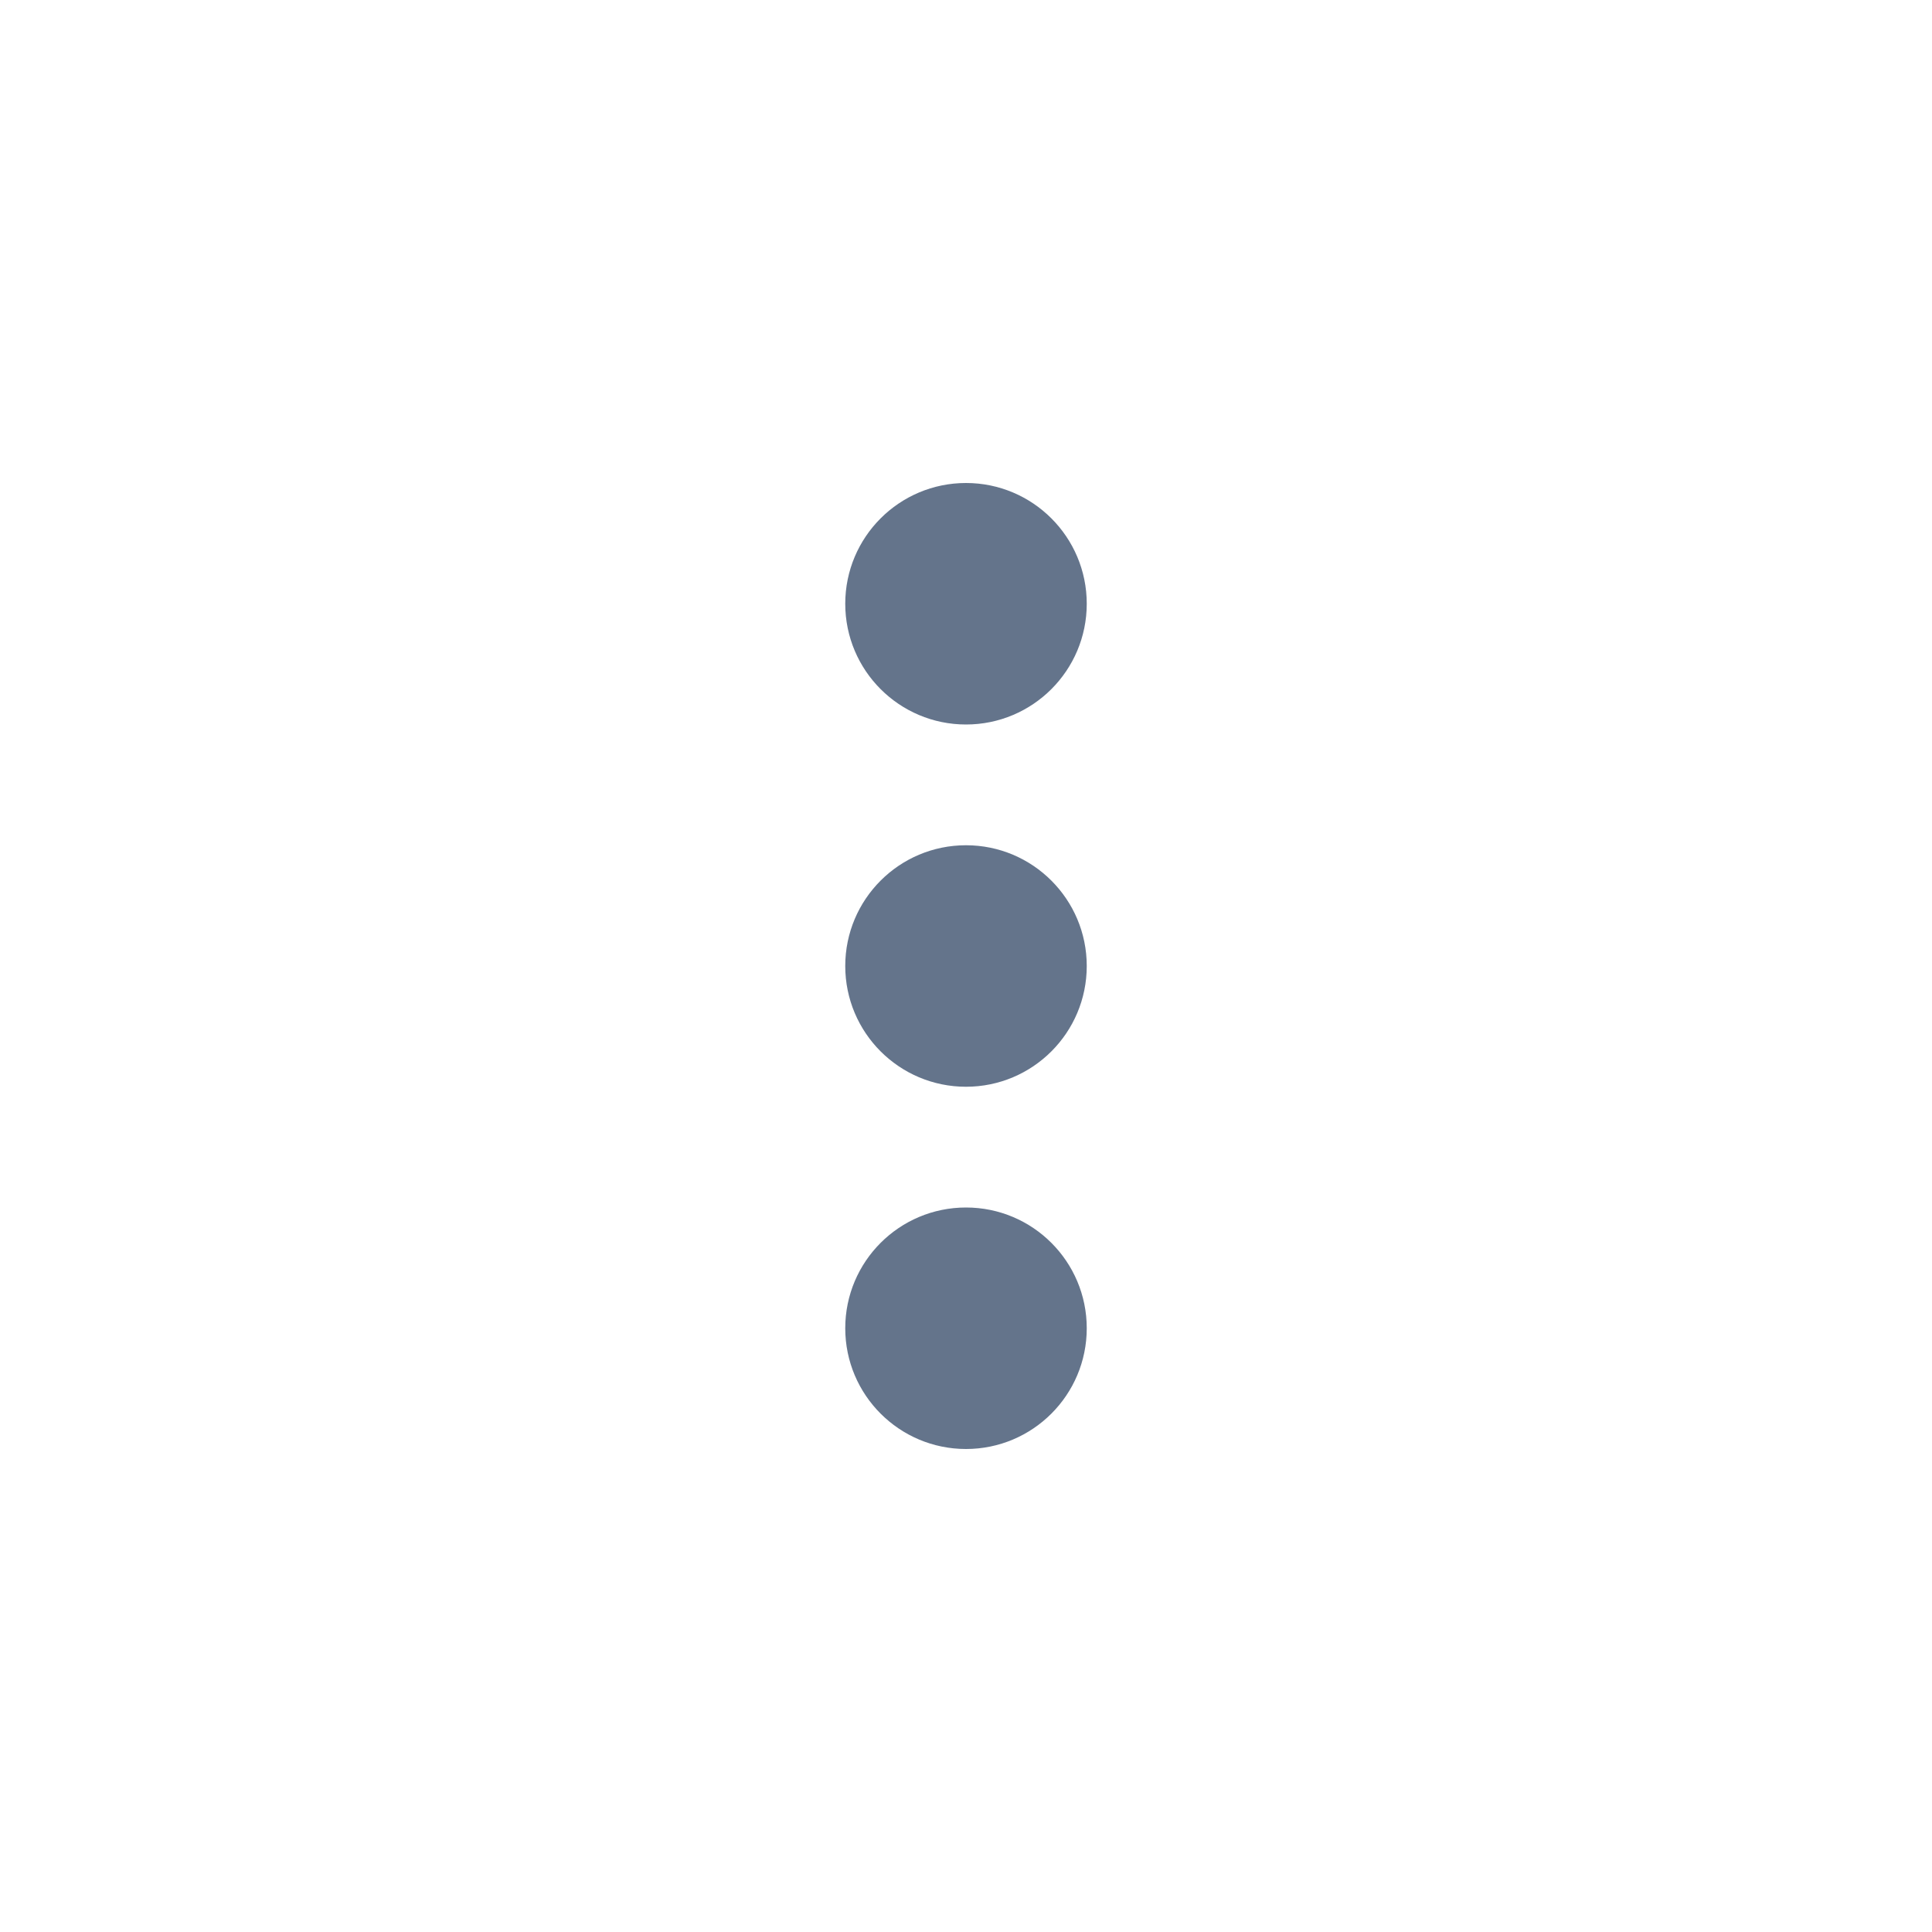
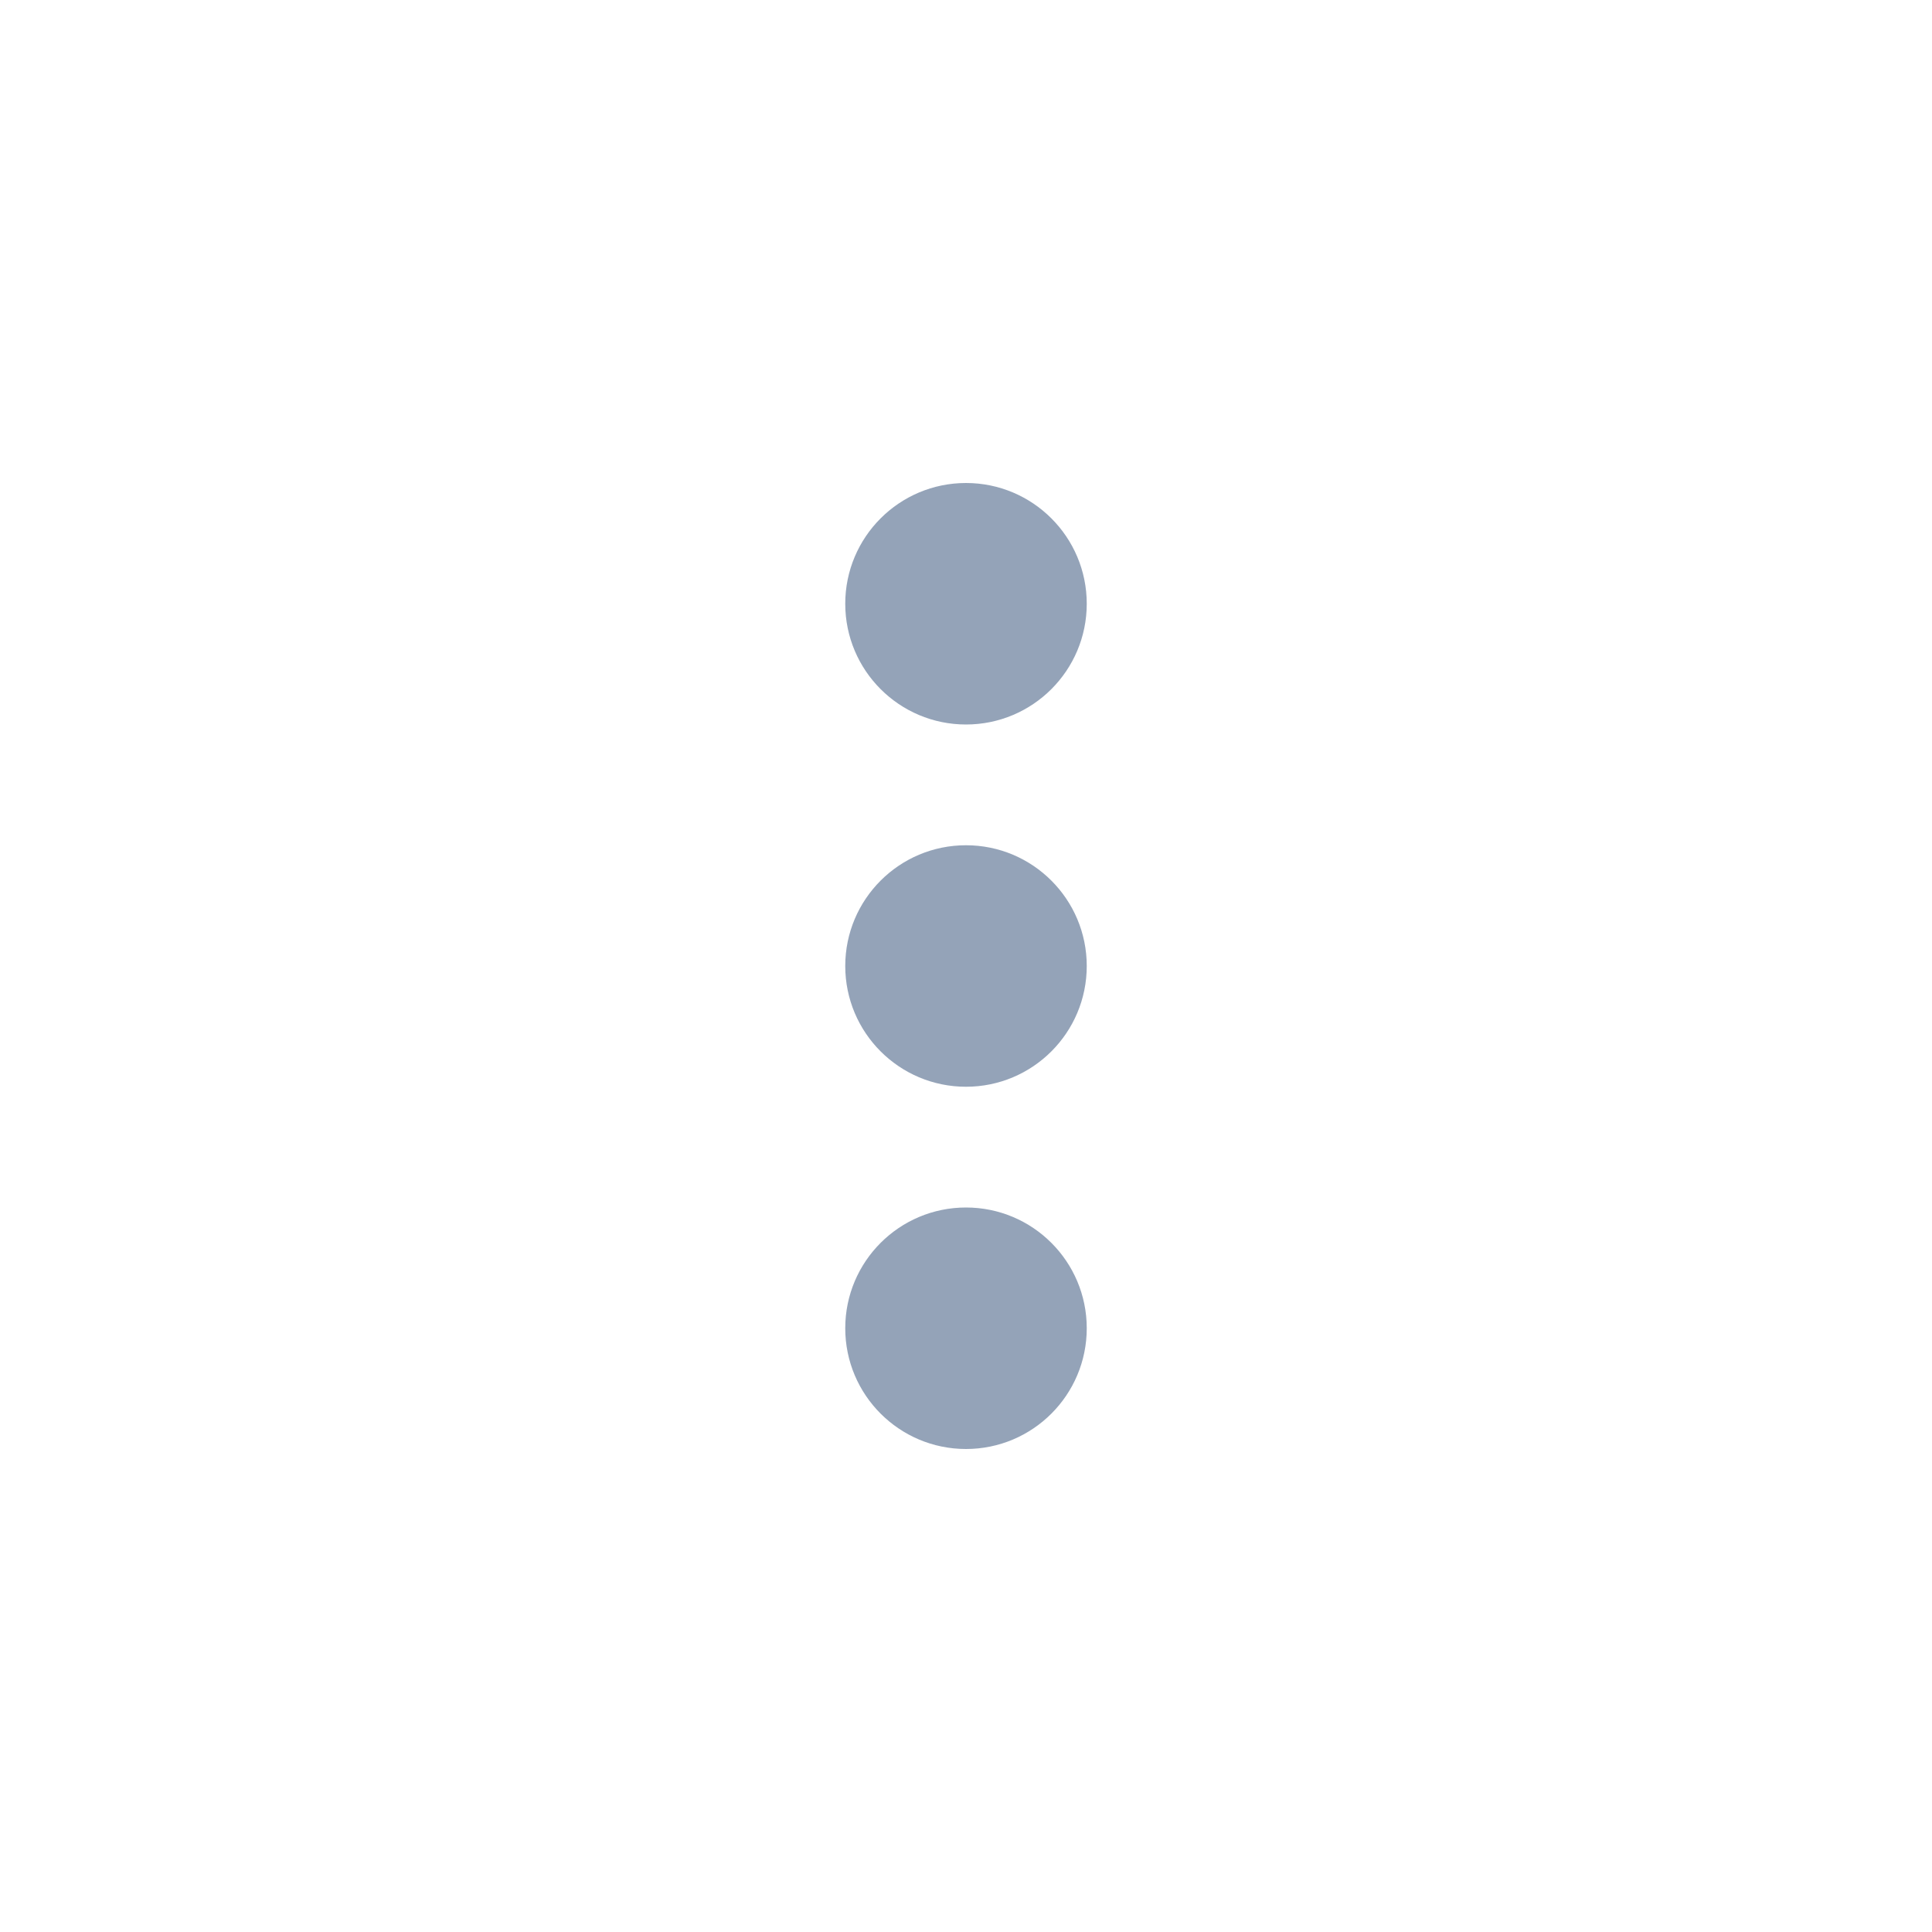
<svg xmlns="http://www.w3.org/2000/svg" width="24" height="24" viewBox="0 0 24 24" fill="none">
-   <circle cx="12" cy="7.5" r="1.5" fill="#64748B" />
-   <circle cx="12" cy="12" r="1.5" fill="#64748B" />
-   <circle cx="12" cy="16.5" r="1.5" fill="#64748B" />
+   <circle cx="12" cy="7.5" r="1.5" fill="#94A3B8" />
+   <circle cx="12" cy="12" r="1.5" fill="#94A3B8" />
+   <circle cx="12" cy="16.5" r="1.5" fill="#94A3B8" />
</svg>
